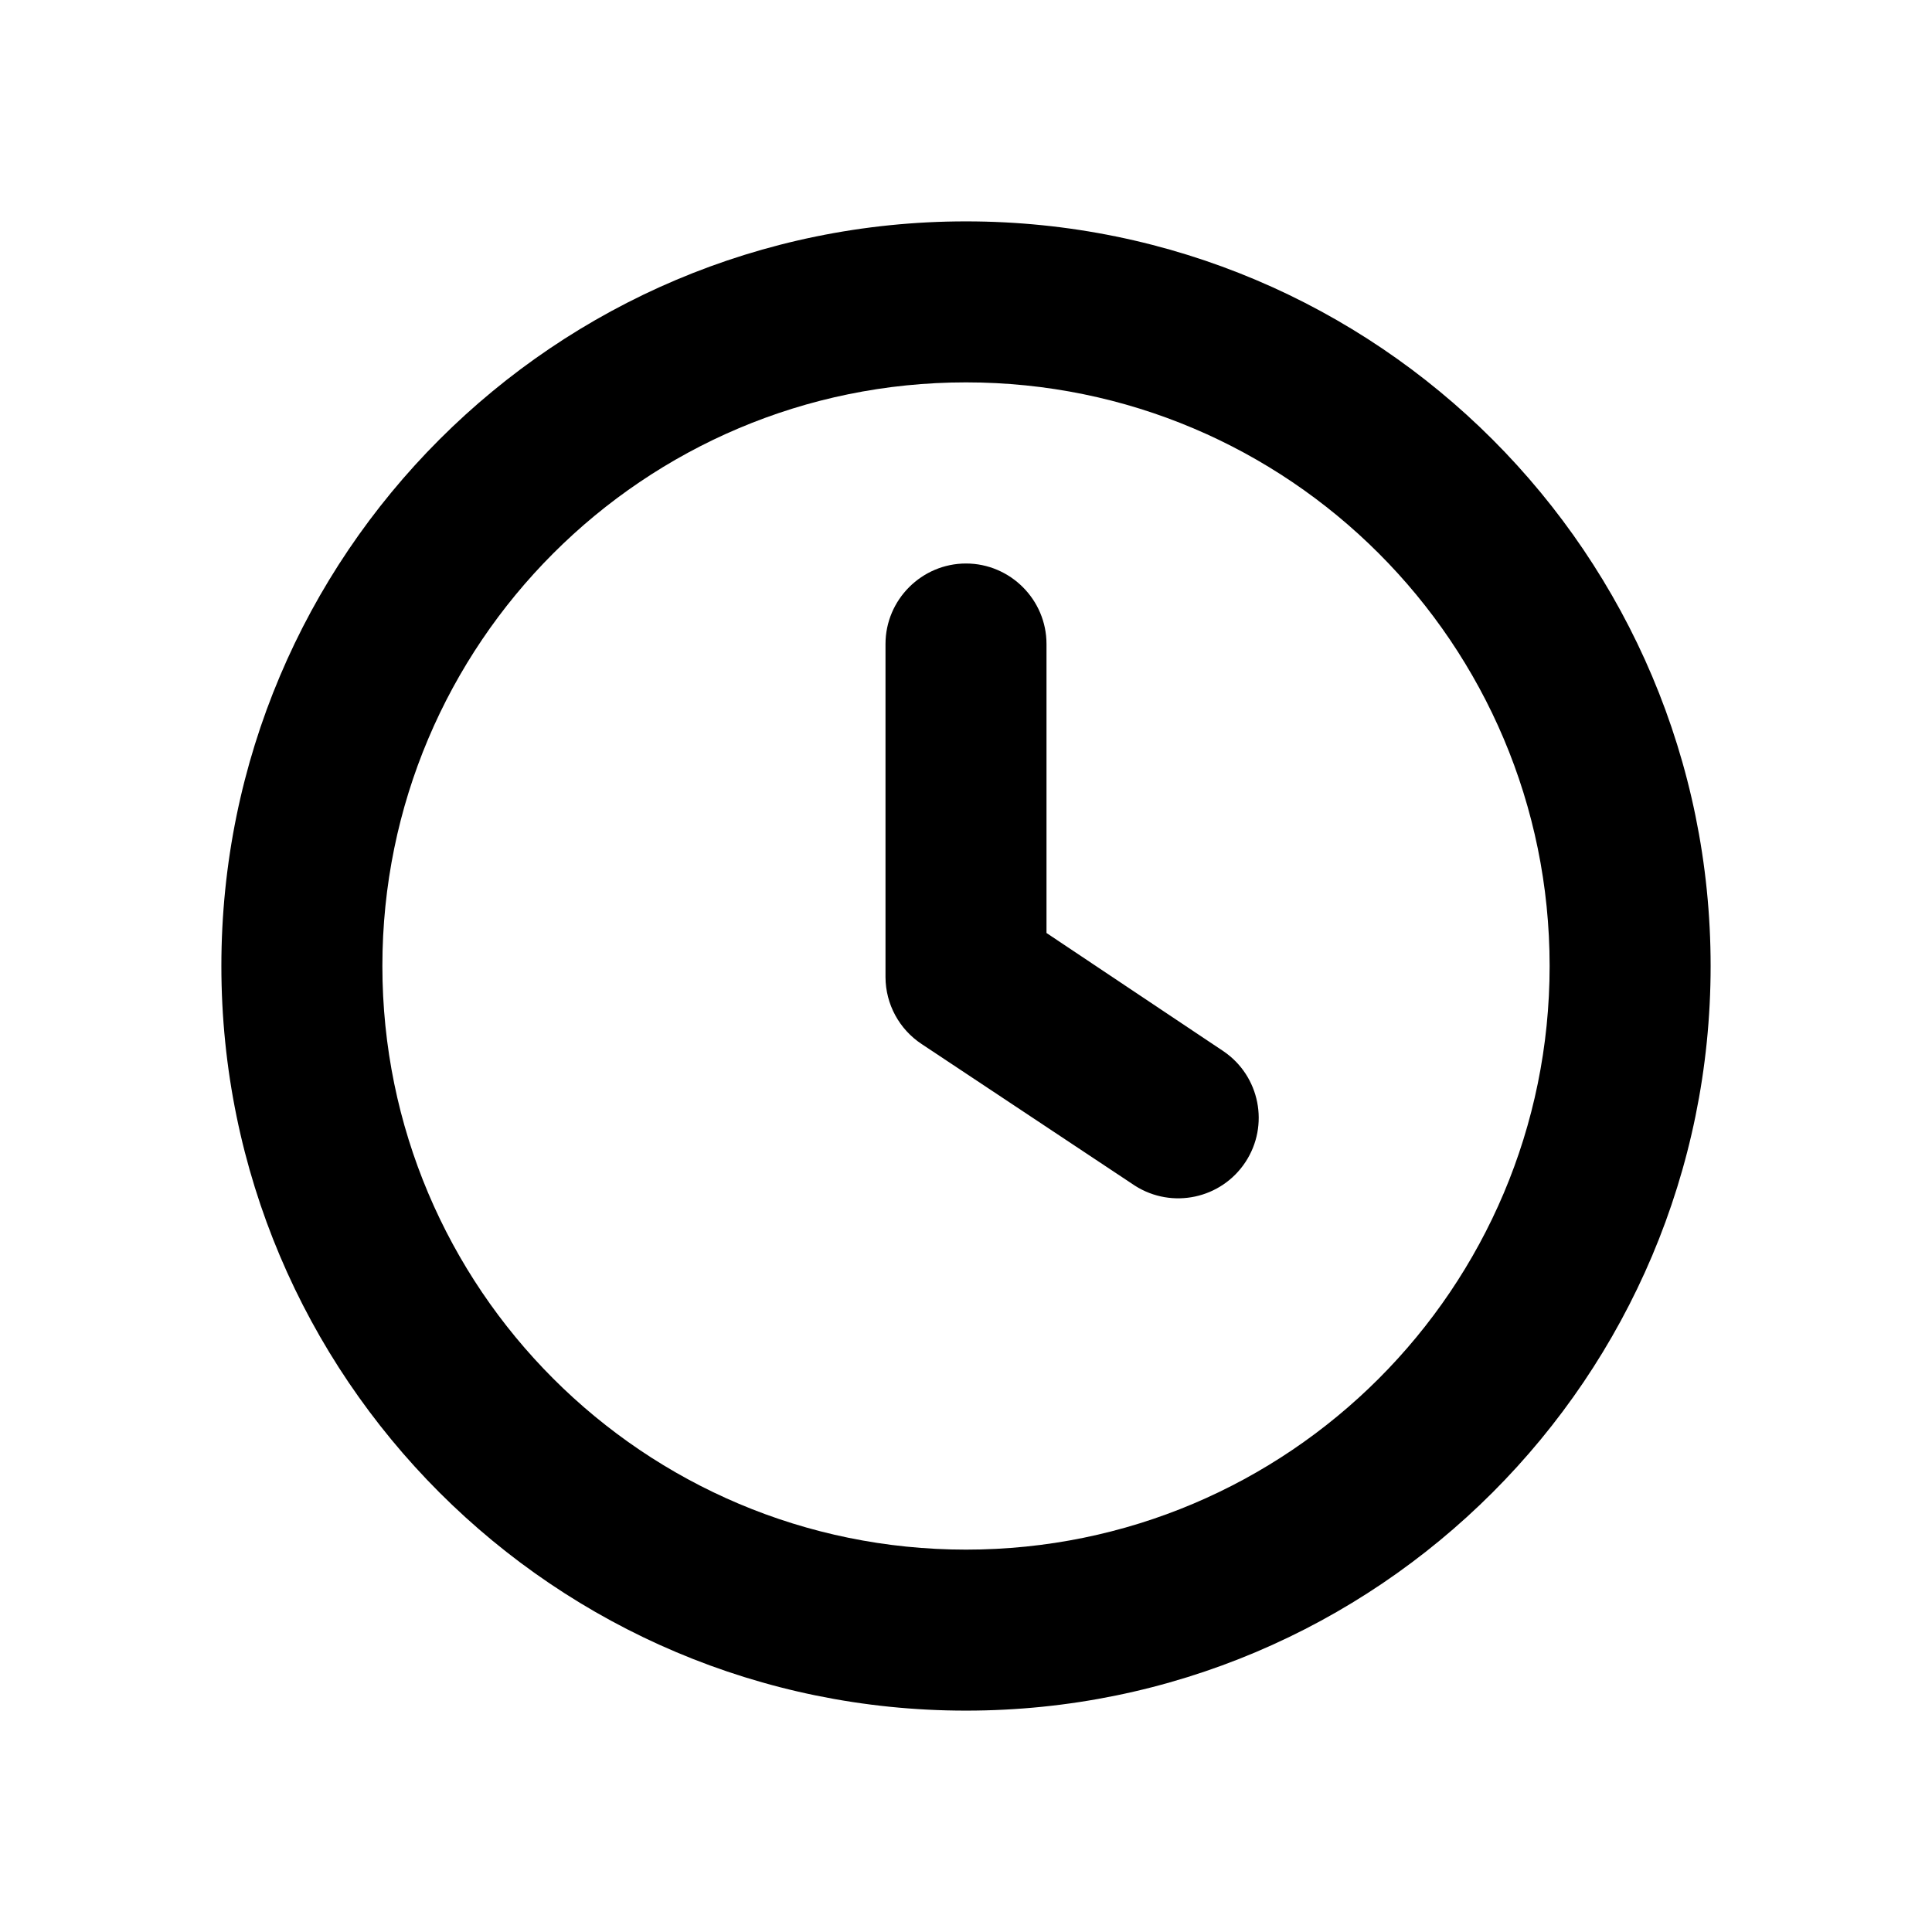
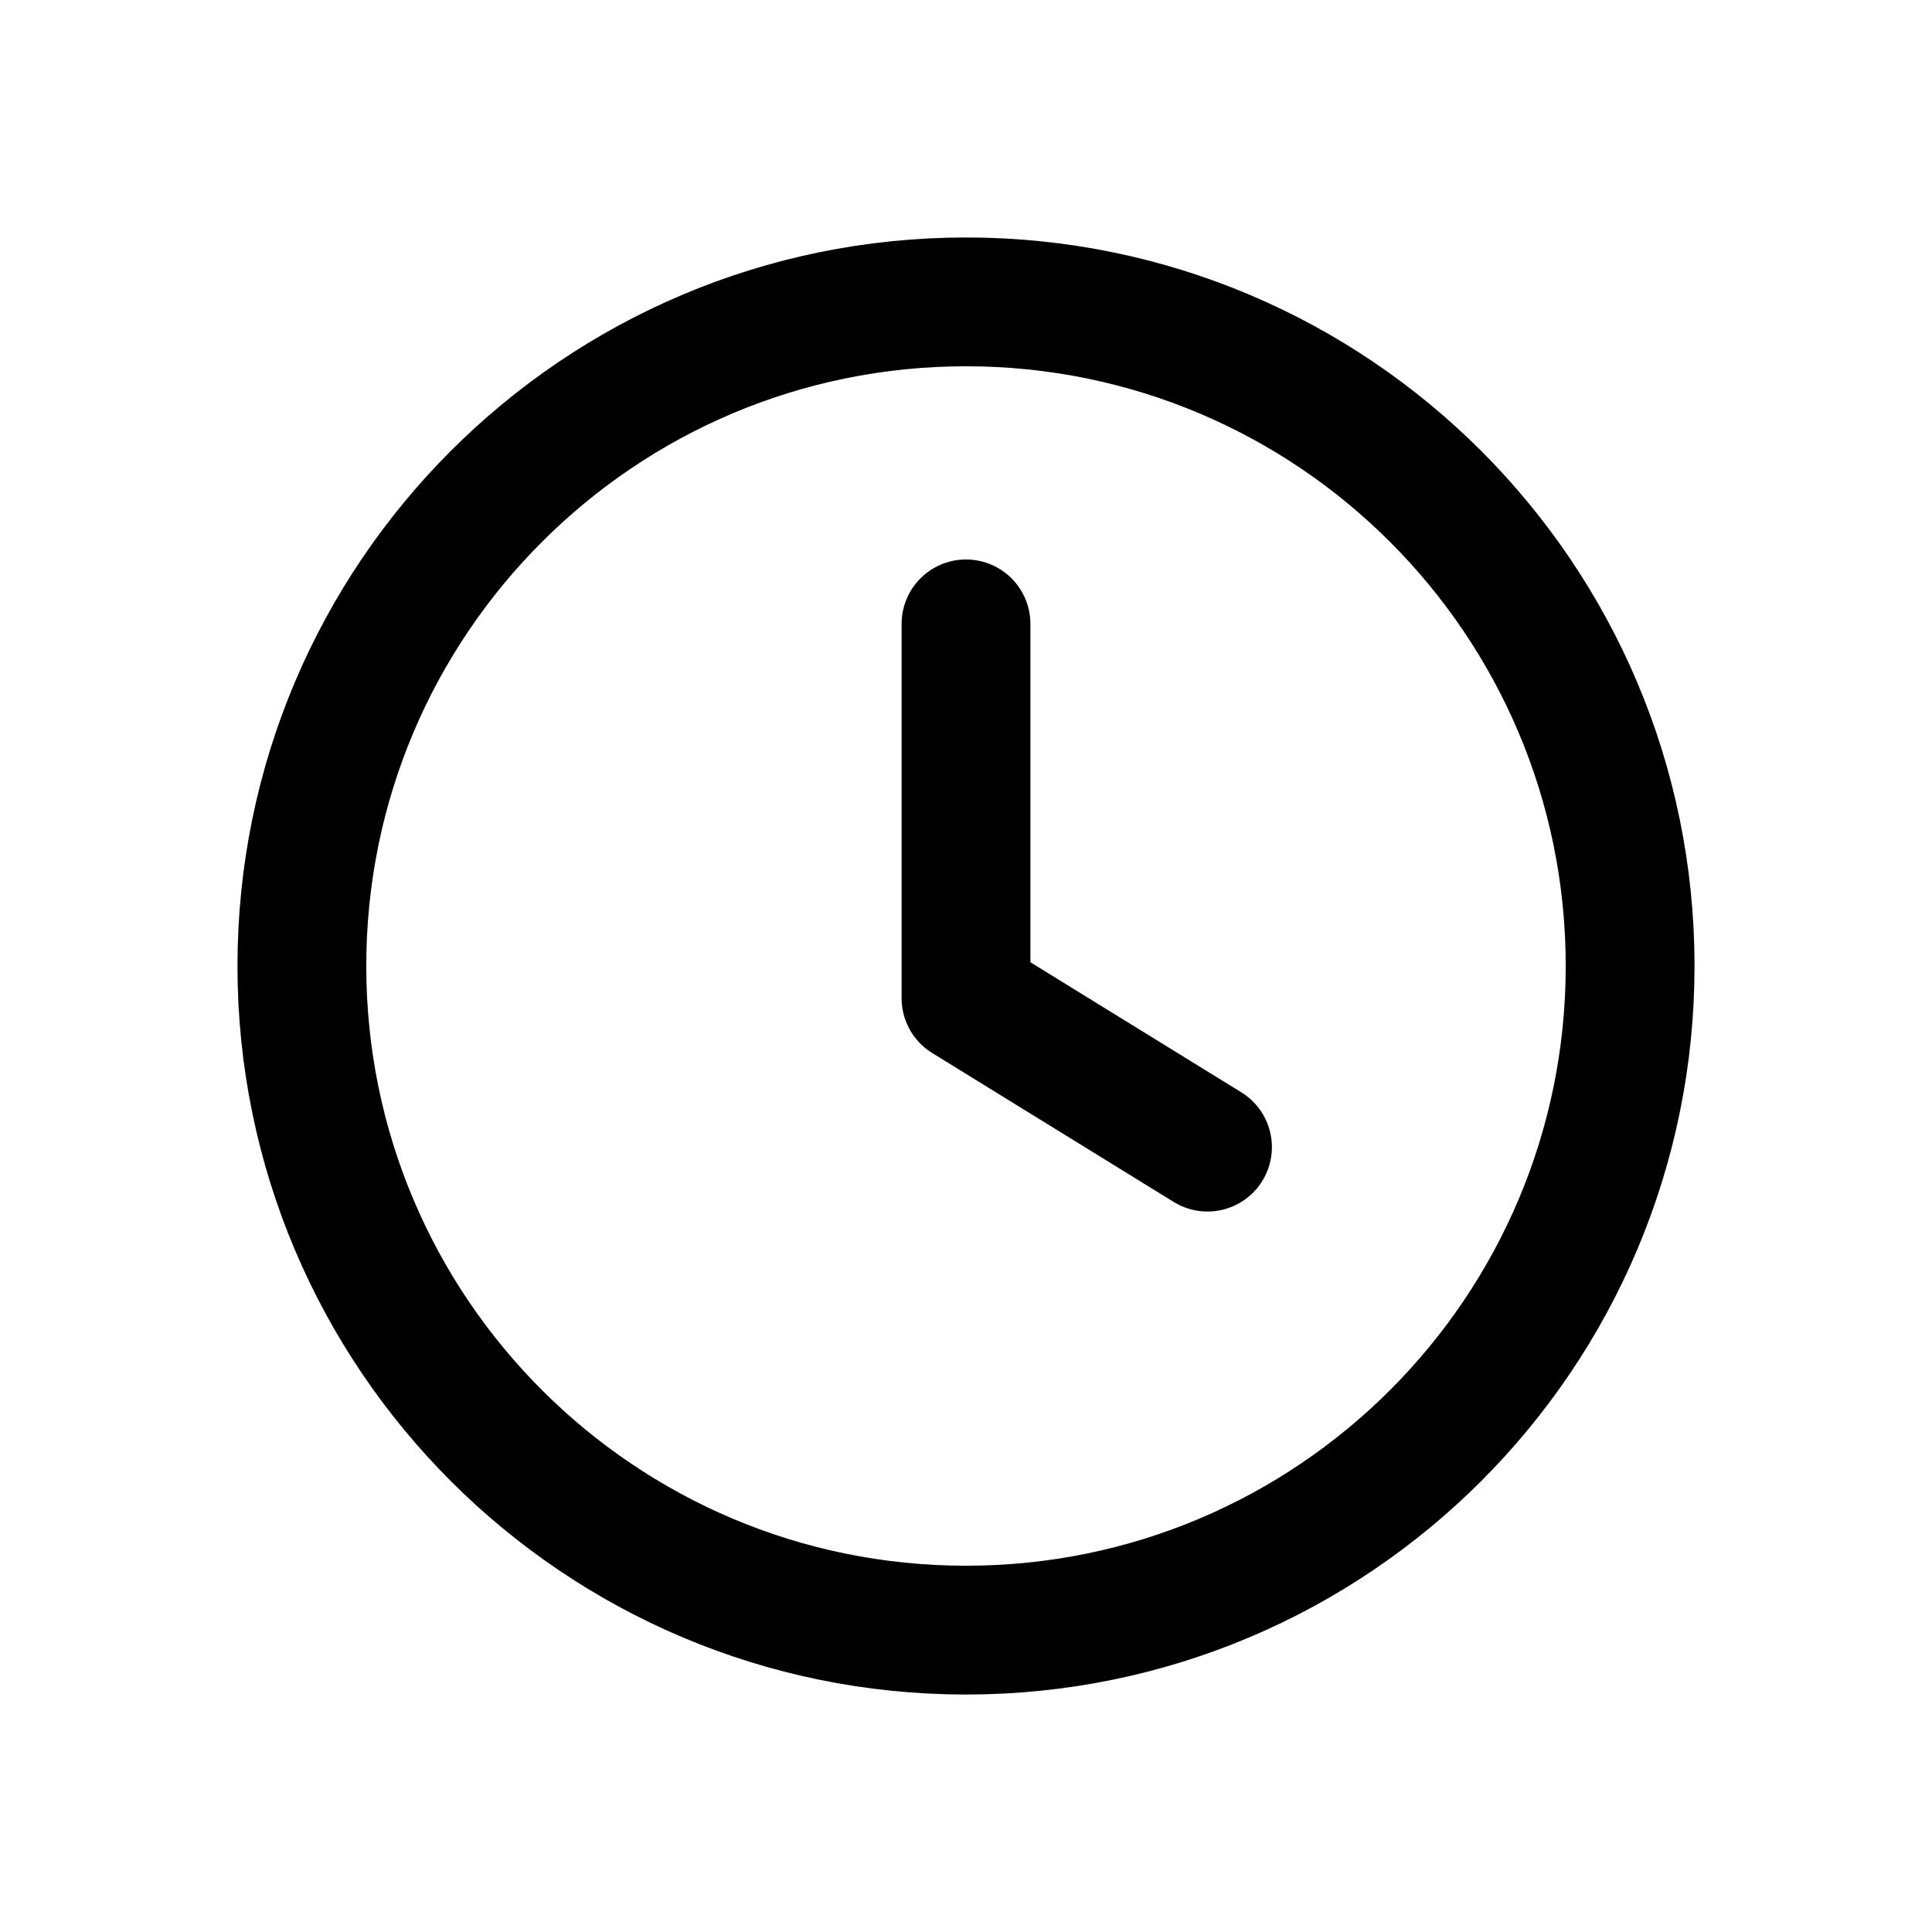
- <svg xmlns="http://www.w3.org/2000/svg" viewBox="0 0 24 24">
-   <path fill="#000" d="M12 2.75a9.25 9.25 0 1 0 0 18.5 9.25 9.25 0 0 0 0-18.5Zm0 2a7.25 7.25 0 1 1 0 14.5 7.25 7.25 0 0 1 0-14.5Zm0 2.25c.55 0 1 .45 1 1v3.59l2.2 1.47a1 1 0 0 1-1.1 1.67l-2.65-1.76a1 1 0 0 1-.45-.83V8c0-.55.45-1 1-1Z" />
+ <svg xmlns="http://www.w3.org/2000/svg" viewBox="0 0 24 24" fill="none" stroke="#000" stroke-width="1.6" stroke-linecap="round" stroke-linejoin="round">
+   <circle cx="12" cy="12" r="8.25" />
+   <path d="M12 7.75v4.65l3 1.85" />
</svg>
